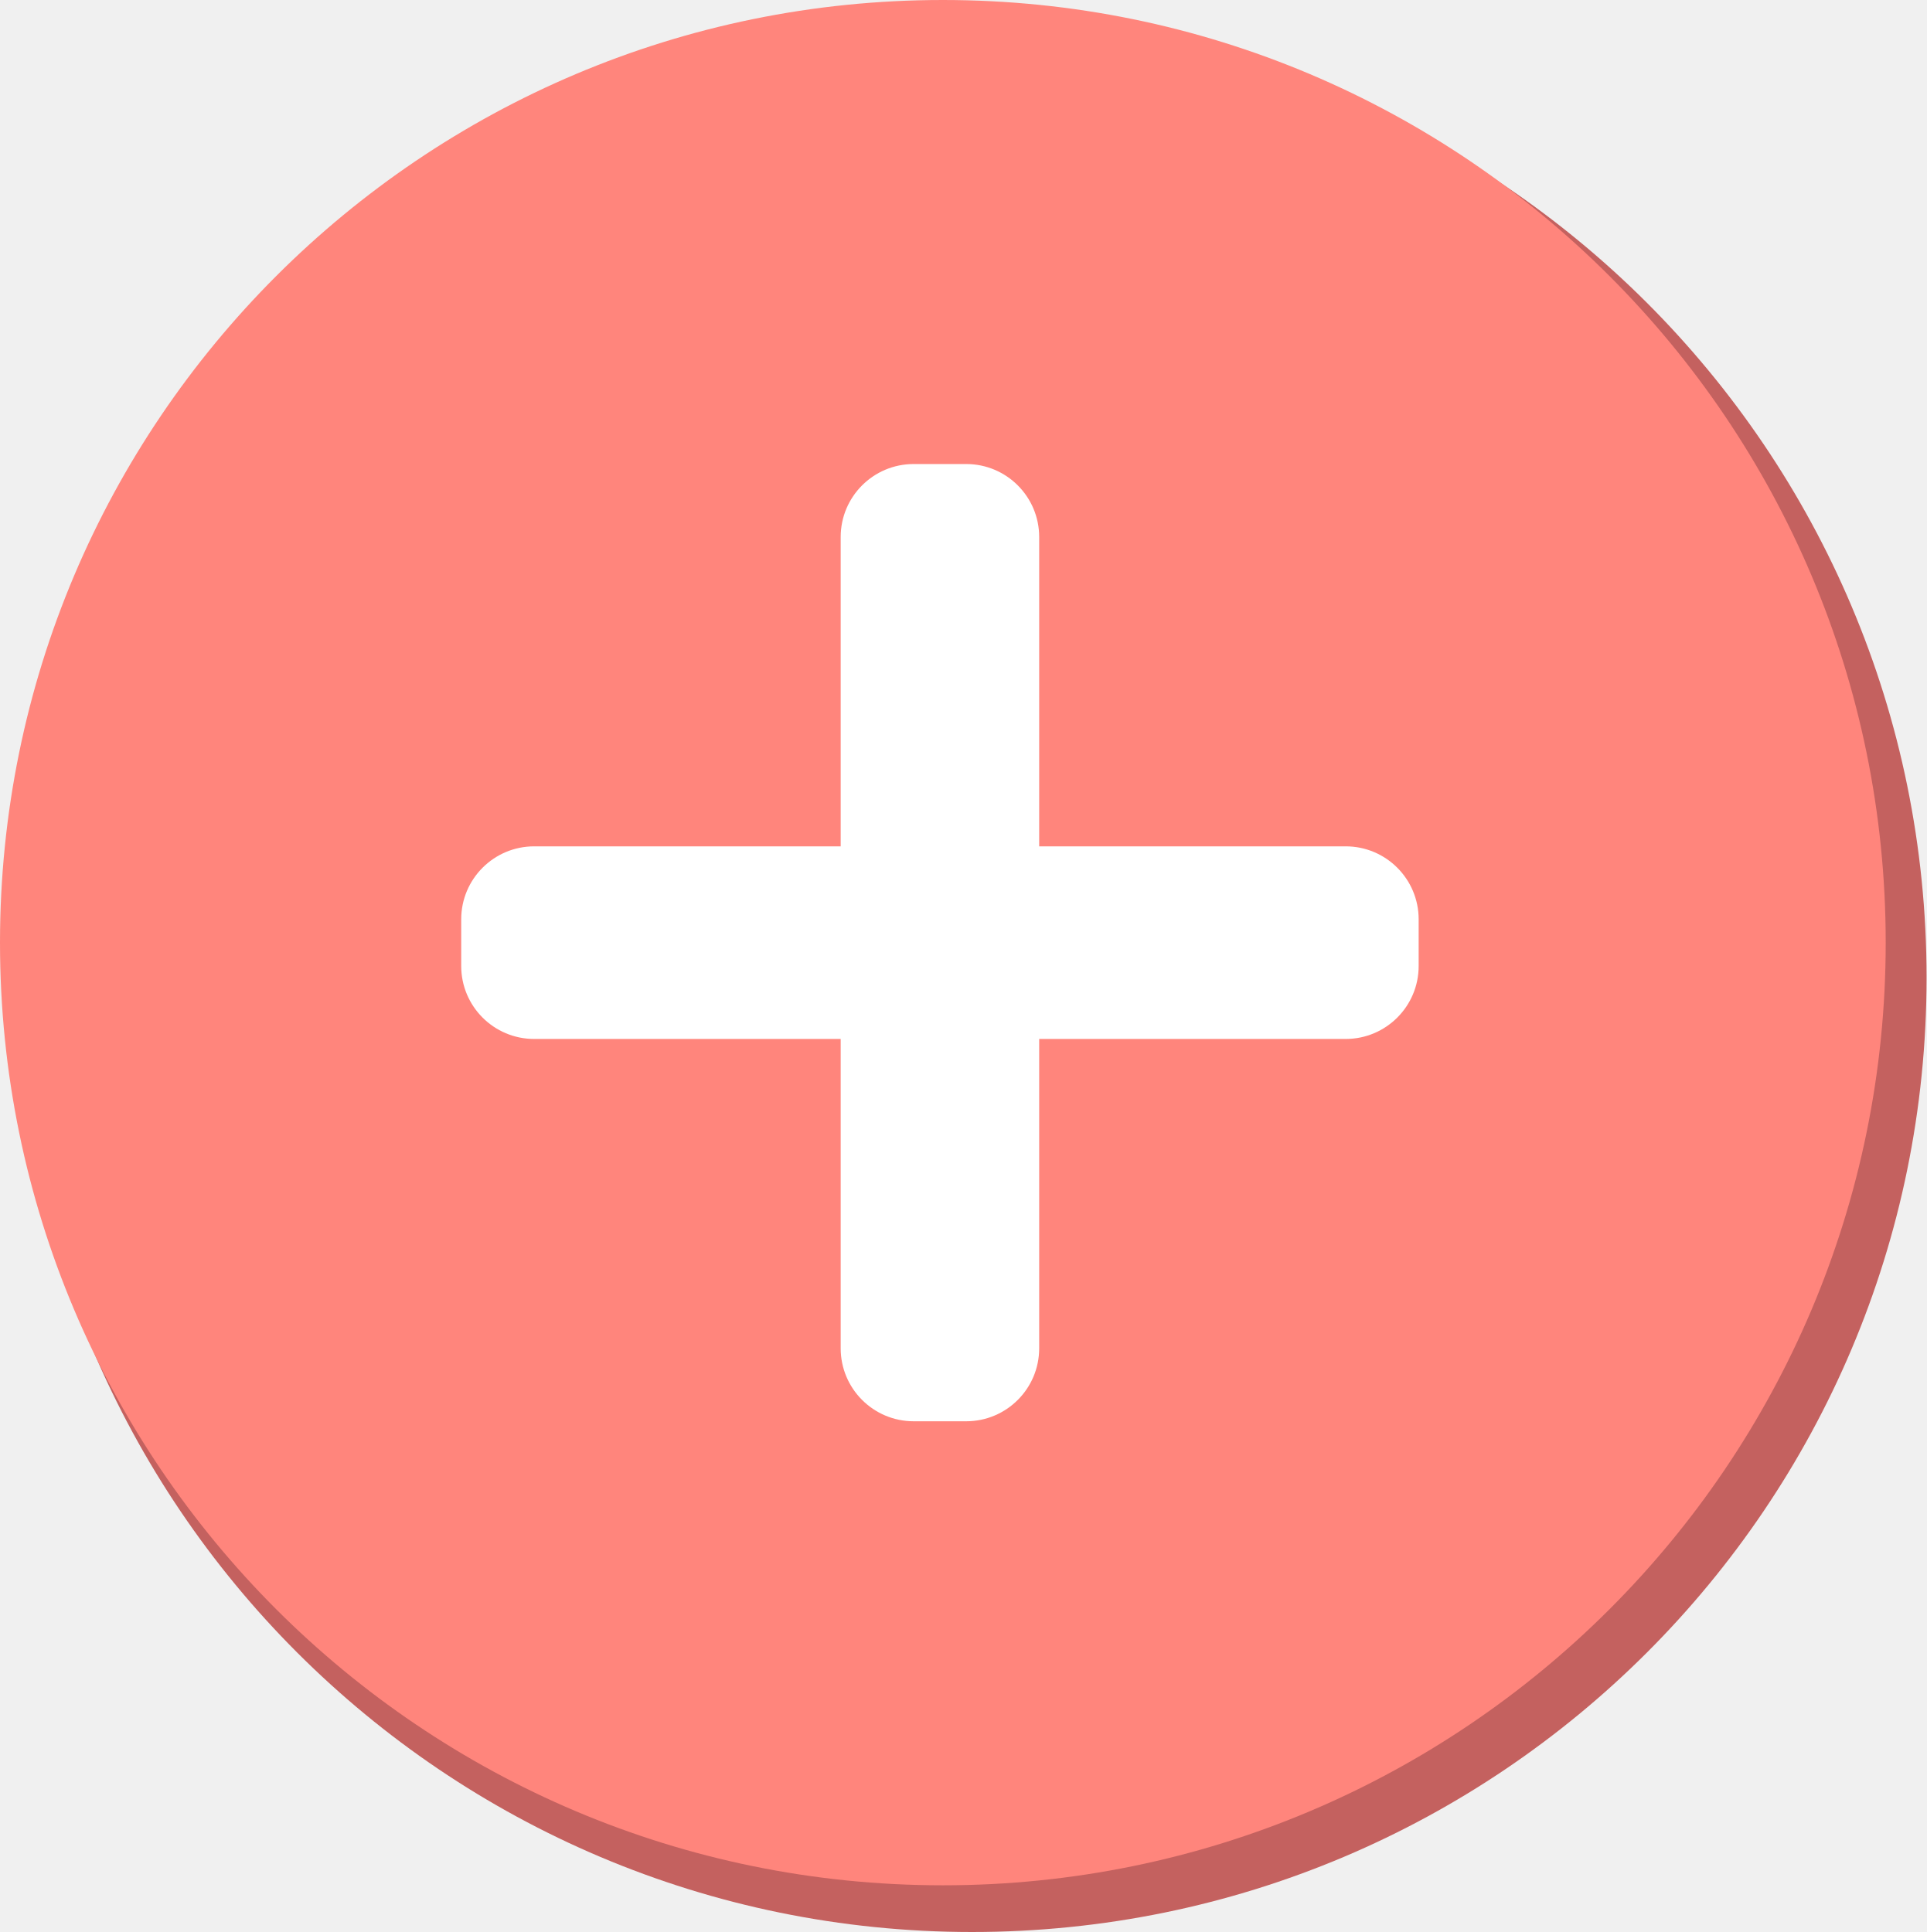
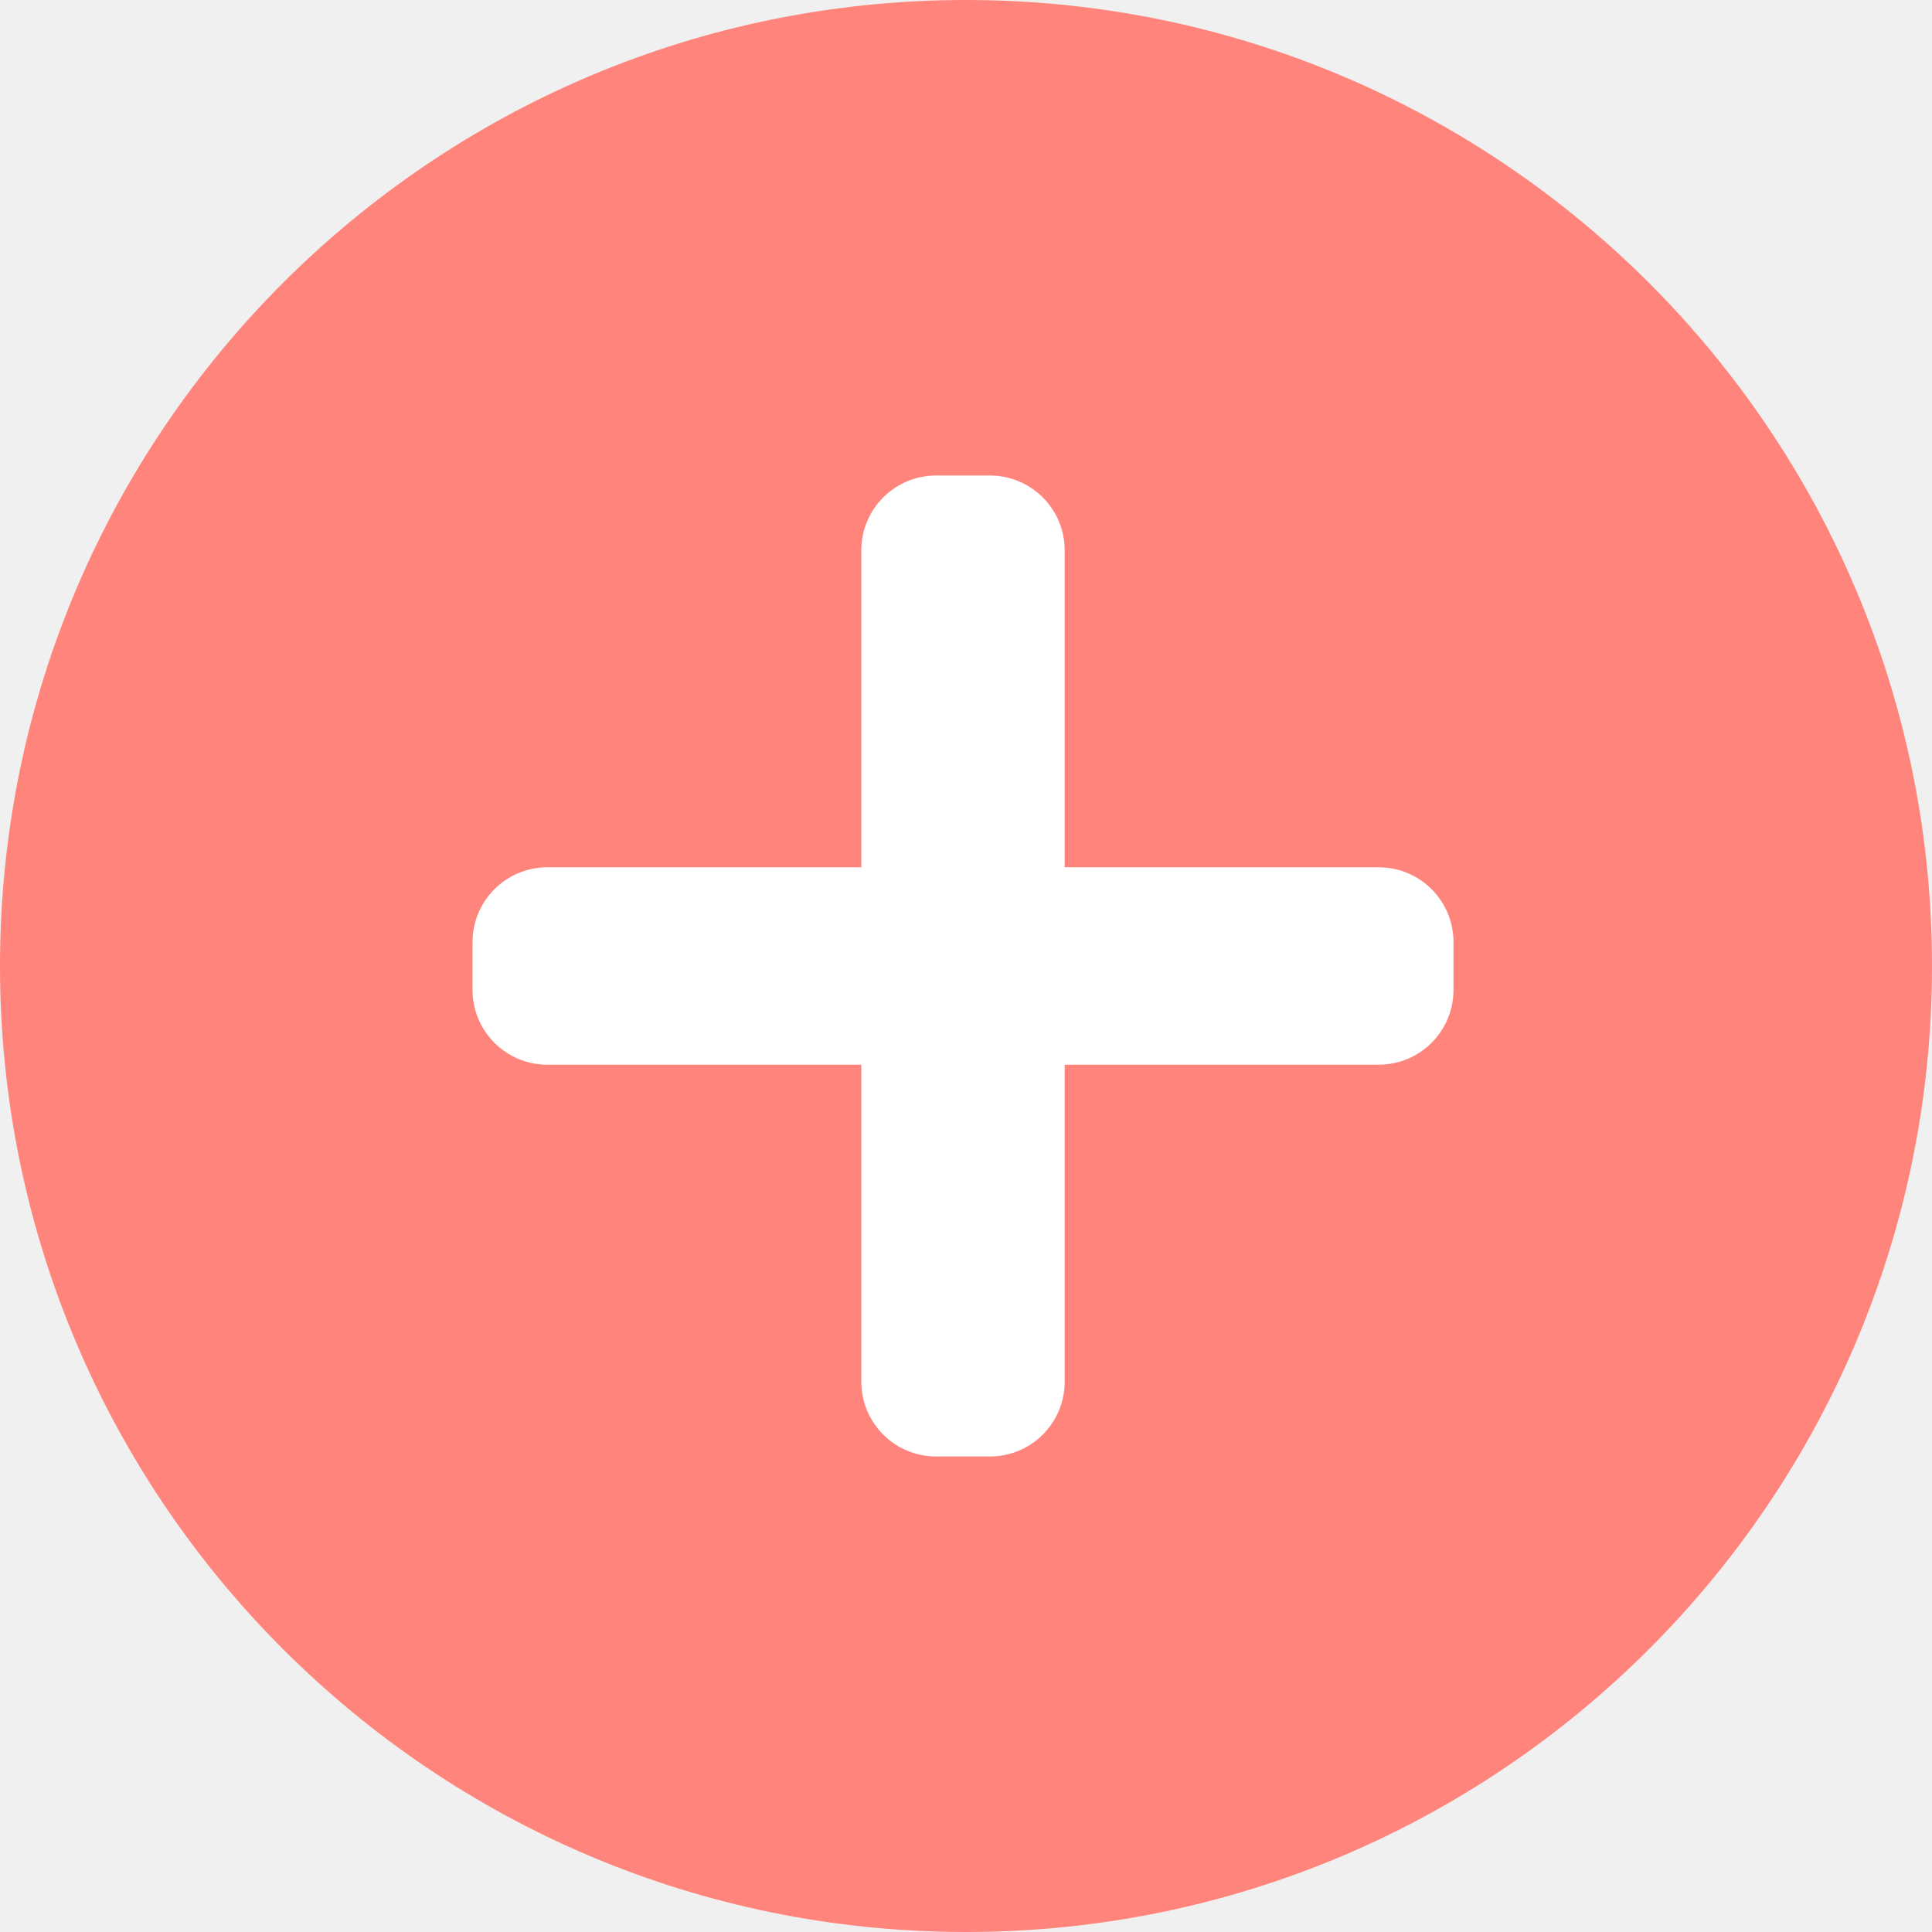
- <svg xmlns="http://www.w3.org/2000/svg" id="Layer_1" data-name="Layer 1" viewBox="0 0 330 331">
+ <svg xmlns="http://www.w3.org/2000/svg" id="Layer_1" data-name="Layer 1" viewBox="0 0 323 323">
  <defs>
-     <style>.cls-1{fill:#c4615f;}.cls-2{fill:#ff857c;}.cls-3{fill:#fff;}</style>
+     <style>.cls-1{fill:#ff857c;}.cls-2{fill:#fff;}</style>
  </defs>
-   <circle class="cls-1" cx="166.5" cy="167.5" r="163.5" />
-   <circle class="cls-2" cx="161.5" cy="161.5" r="161.5" />
-   <rect class="cls-3" x="144" y="79.5" width="34" height="164" rx="12.5" />
-   <rect class="cls-3" x="144.5" y="79.5" width="33" height="164" rx="12.5" transform="translate(-0.5 322.5) rotate(-90)" />
+   <circle class="cls-1" cx="161.5" cy="161.5" r="161.5" />
+   <path class="cls-2" d="M230.5,145H178V92a12.5,12.5,0,0,0-12.5-12.5h-9A12.5,12.5,0,0,0,144,92v53H91.5A12.5,12.5,0,0,0,79,157.5v8A12.5,12.5,0,0,0,91.5,178H144v53a12.5,12.5,0,0,0,12.5,12.5h9A12.5,12.5,0,0,0,178,231V178h52.5A12.5,12.5,0,0,0,243,165.5v-8A12.5,12.5,0,0,0,230.5,145Z" />
</svg>
